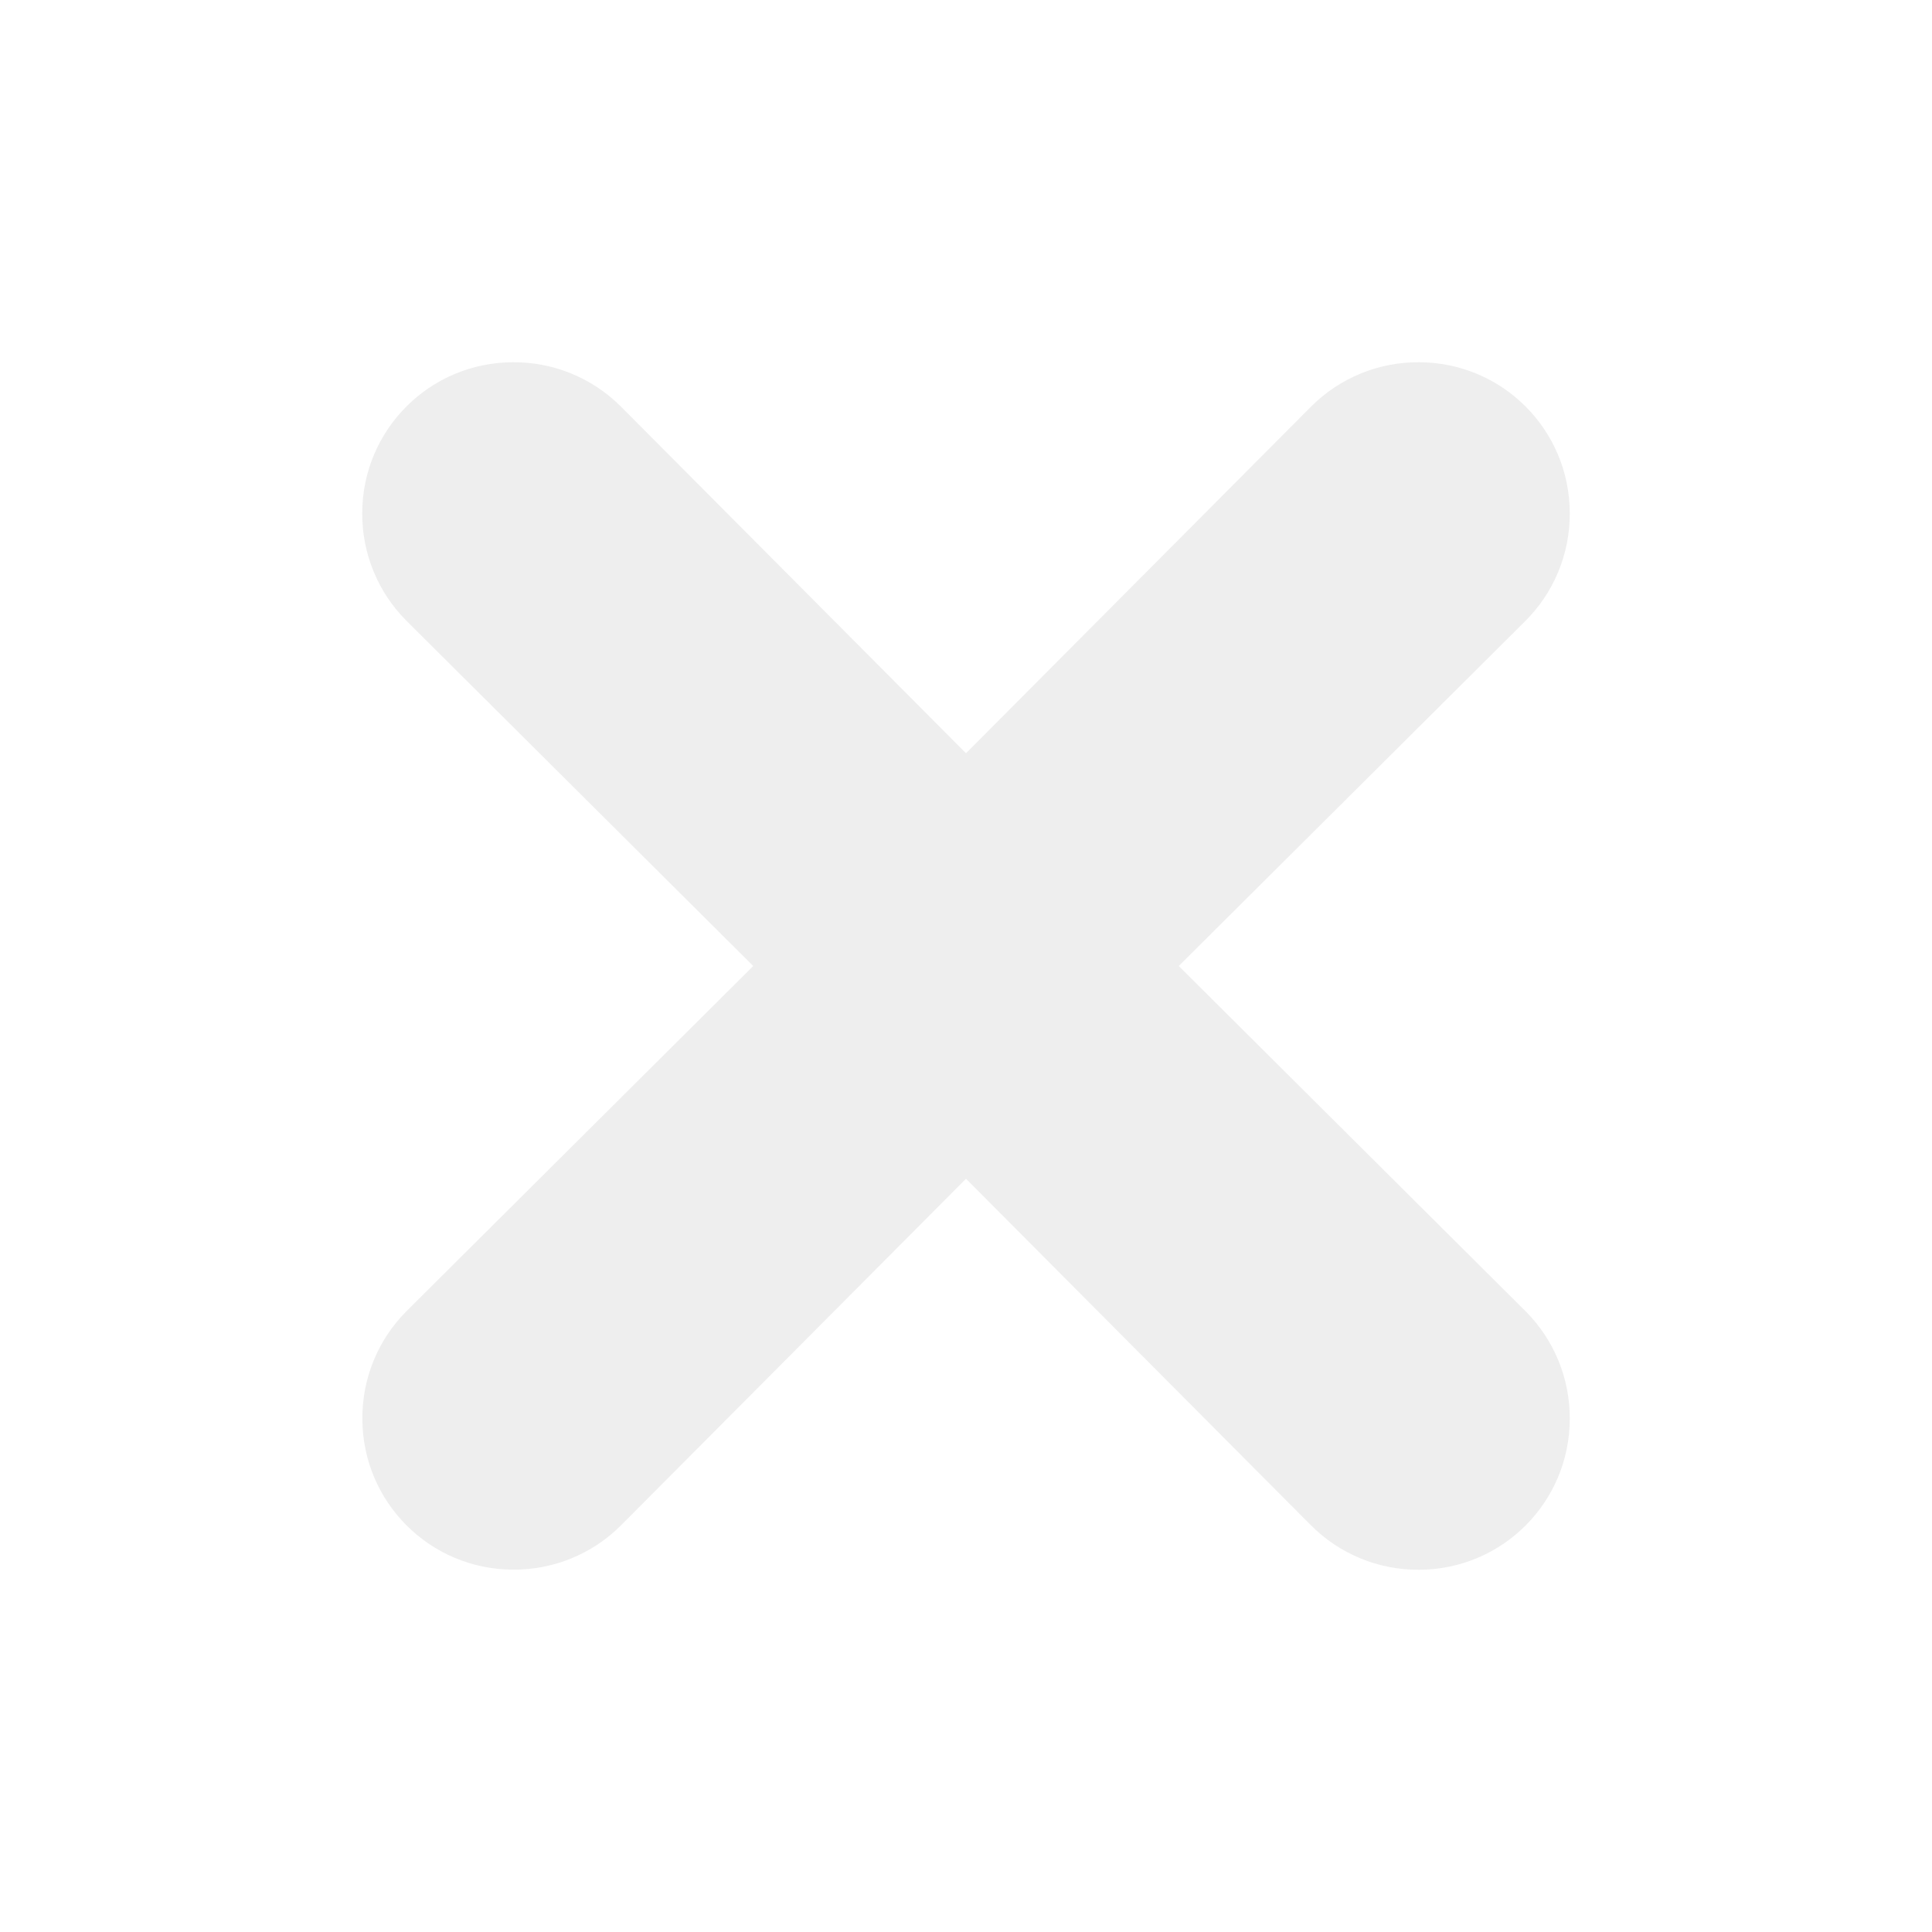
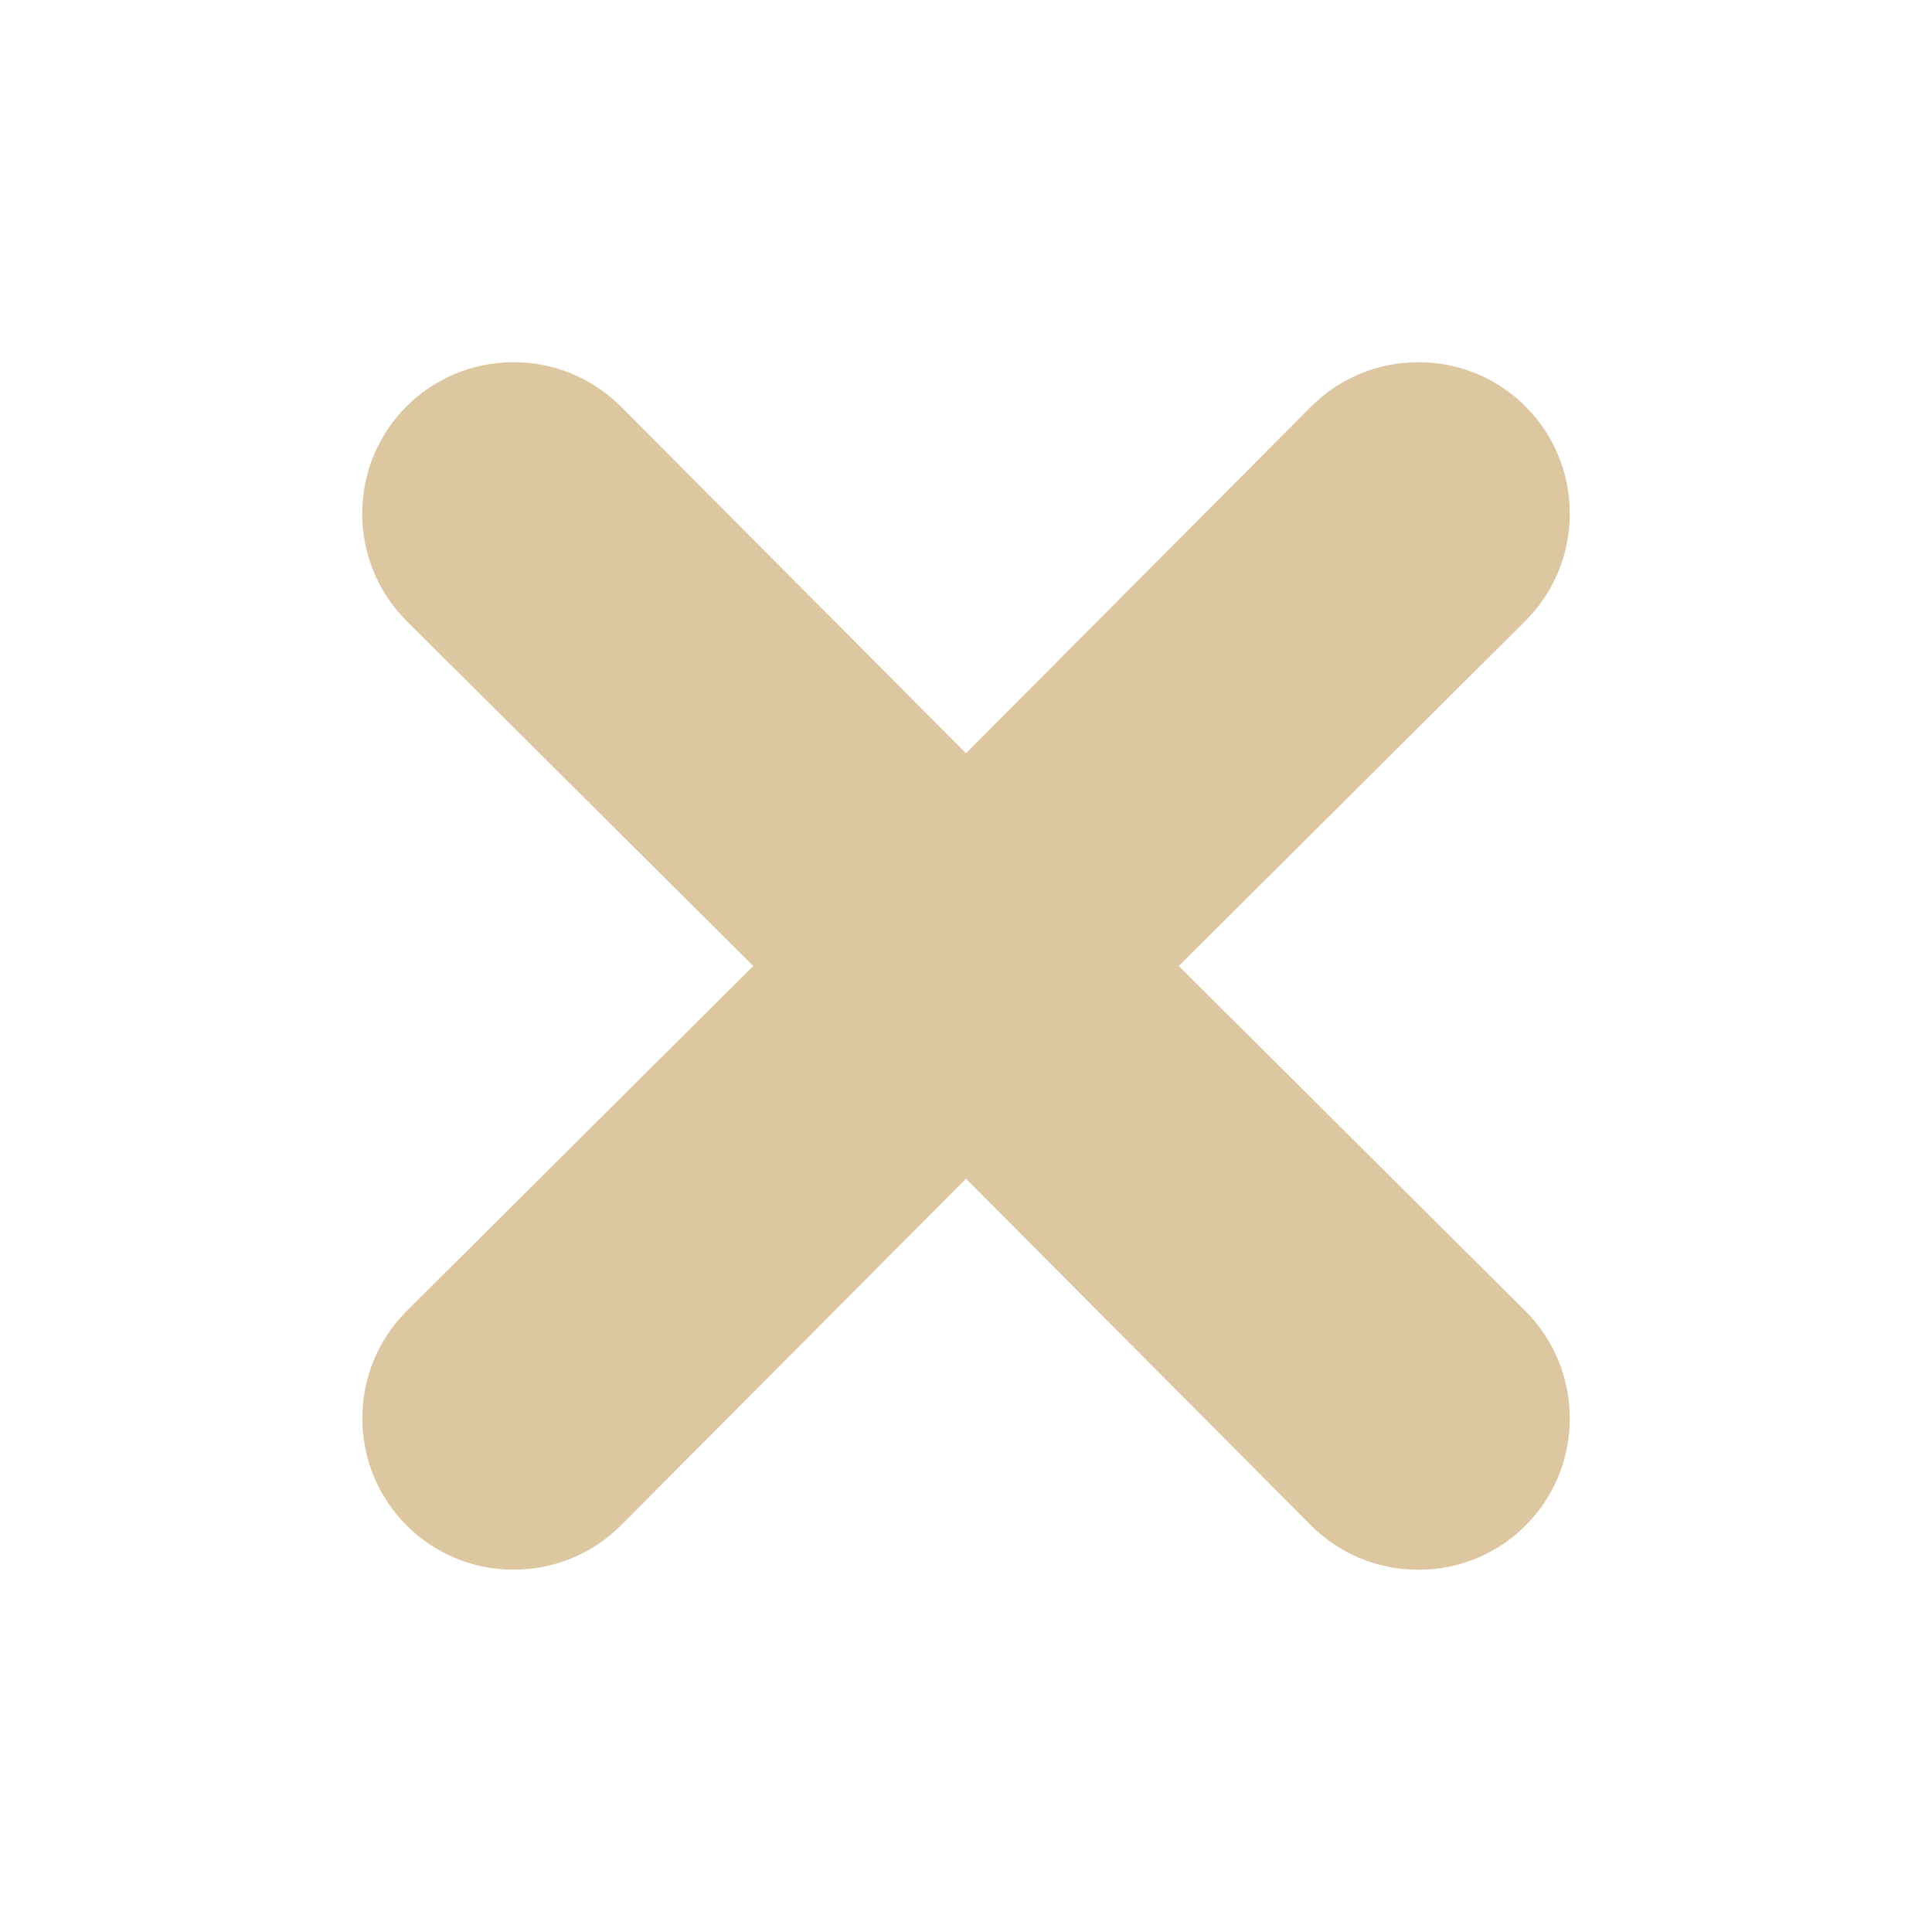
<svg xmlns="http://www.w3.org/2000/svg" width="16" height="16" version="1.1" id="svg4">
  <defs id="defs8" />
-   <path style="fill:#eeeeee;stroke-width:1.25;fill-opacity:1" d="M 4.25,3 A 1.25,1.25 0 0 0 3,4.25 1.25,1.25 0 0 0 3.363,5.138 L 6.238,8 3.363,10.862 a 1.25,1.25 0 0 0 -0.362,0.887 1.25,1.25 0 0 0 1.25,1.25 1.25,1.25 0 0 0 0.887,-0.362 L 8,9.762 10.85,12.625 a 1.25,1.25 0 0 0 0.9,0.375 1.25,1.25 0 0 0 1.25,-1.25 1.25,1.25 0 0 0 -0.362,-0.887 L 9.762,8 12.625,5.15 A 1.25,1.25 0 0 0 13,4.25 1.25,1.25 0 0 0 11.75,3 1.25,1.25 0 0 0 10.862,3.363 L 8,6.238 5.15,3.375 a 1.25,1.25 0 0 0 -0.013,-0.013 1.25,1.25 0 0 0 -0.887,-0.362 z" id="path2" />
+   <path style="fill:#ddc7a1;stroke-width:1.25;fill-opacity:1" d="M 4.25,3 A 1.25,1.25 0 0 0 3,4.25 1.25,1.25 0 0 0 3.363,5.138 L 6.238,8 3.363,10.862 a 1.25,1.25 0 0 0 -0.362,0.887 1.25,1.25 0 0 0 1.25,1.25 1.25,1.25 0 0 0 0.887,-0.362 L 8,9.762 10.85,12.625 a 1.25,1.25 0 0 0 0.9,0.375 1.25,1.25 0 0 0 1.25,-1.25 1.25,1.25 0 0 0 -0.362,-0.887 L 9.762,8 12.625,5.15 A 1.25,1.25 0 0 0 13,4.25 1.25,1.25 0 0 0 11.75,3 1.25,1.25 0 0 0 10.862,3.363 L 8,6.238 5.15,3.375 a 1.25,1.25 0 0 0 -0.013,-0.013 1.25,1.25 0 0 0 -0.887,-0.362 z" id="path2" />
</svg>
